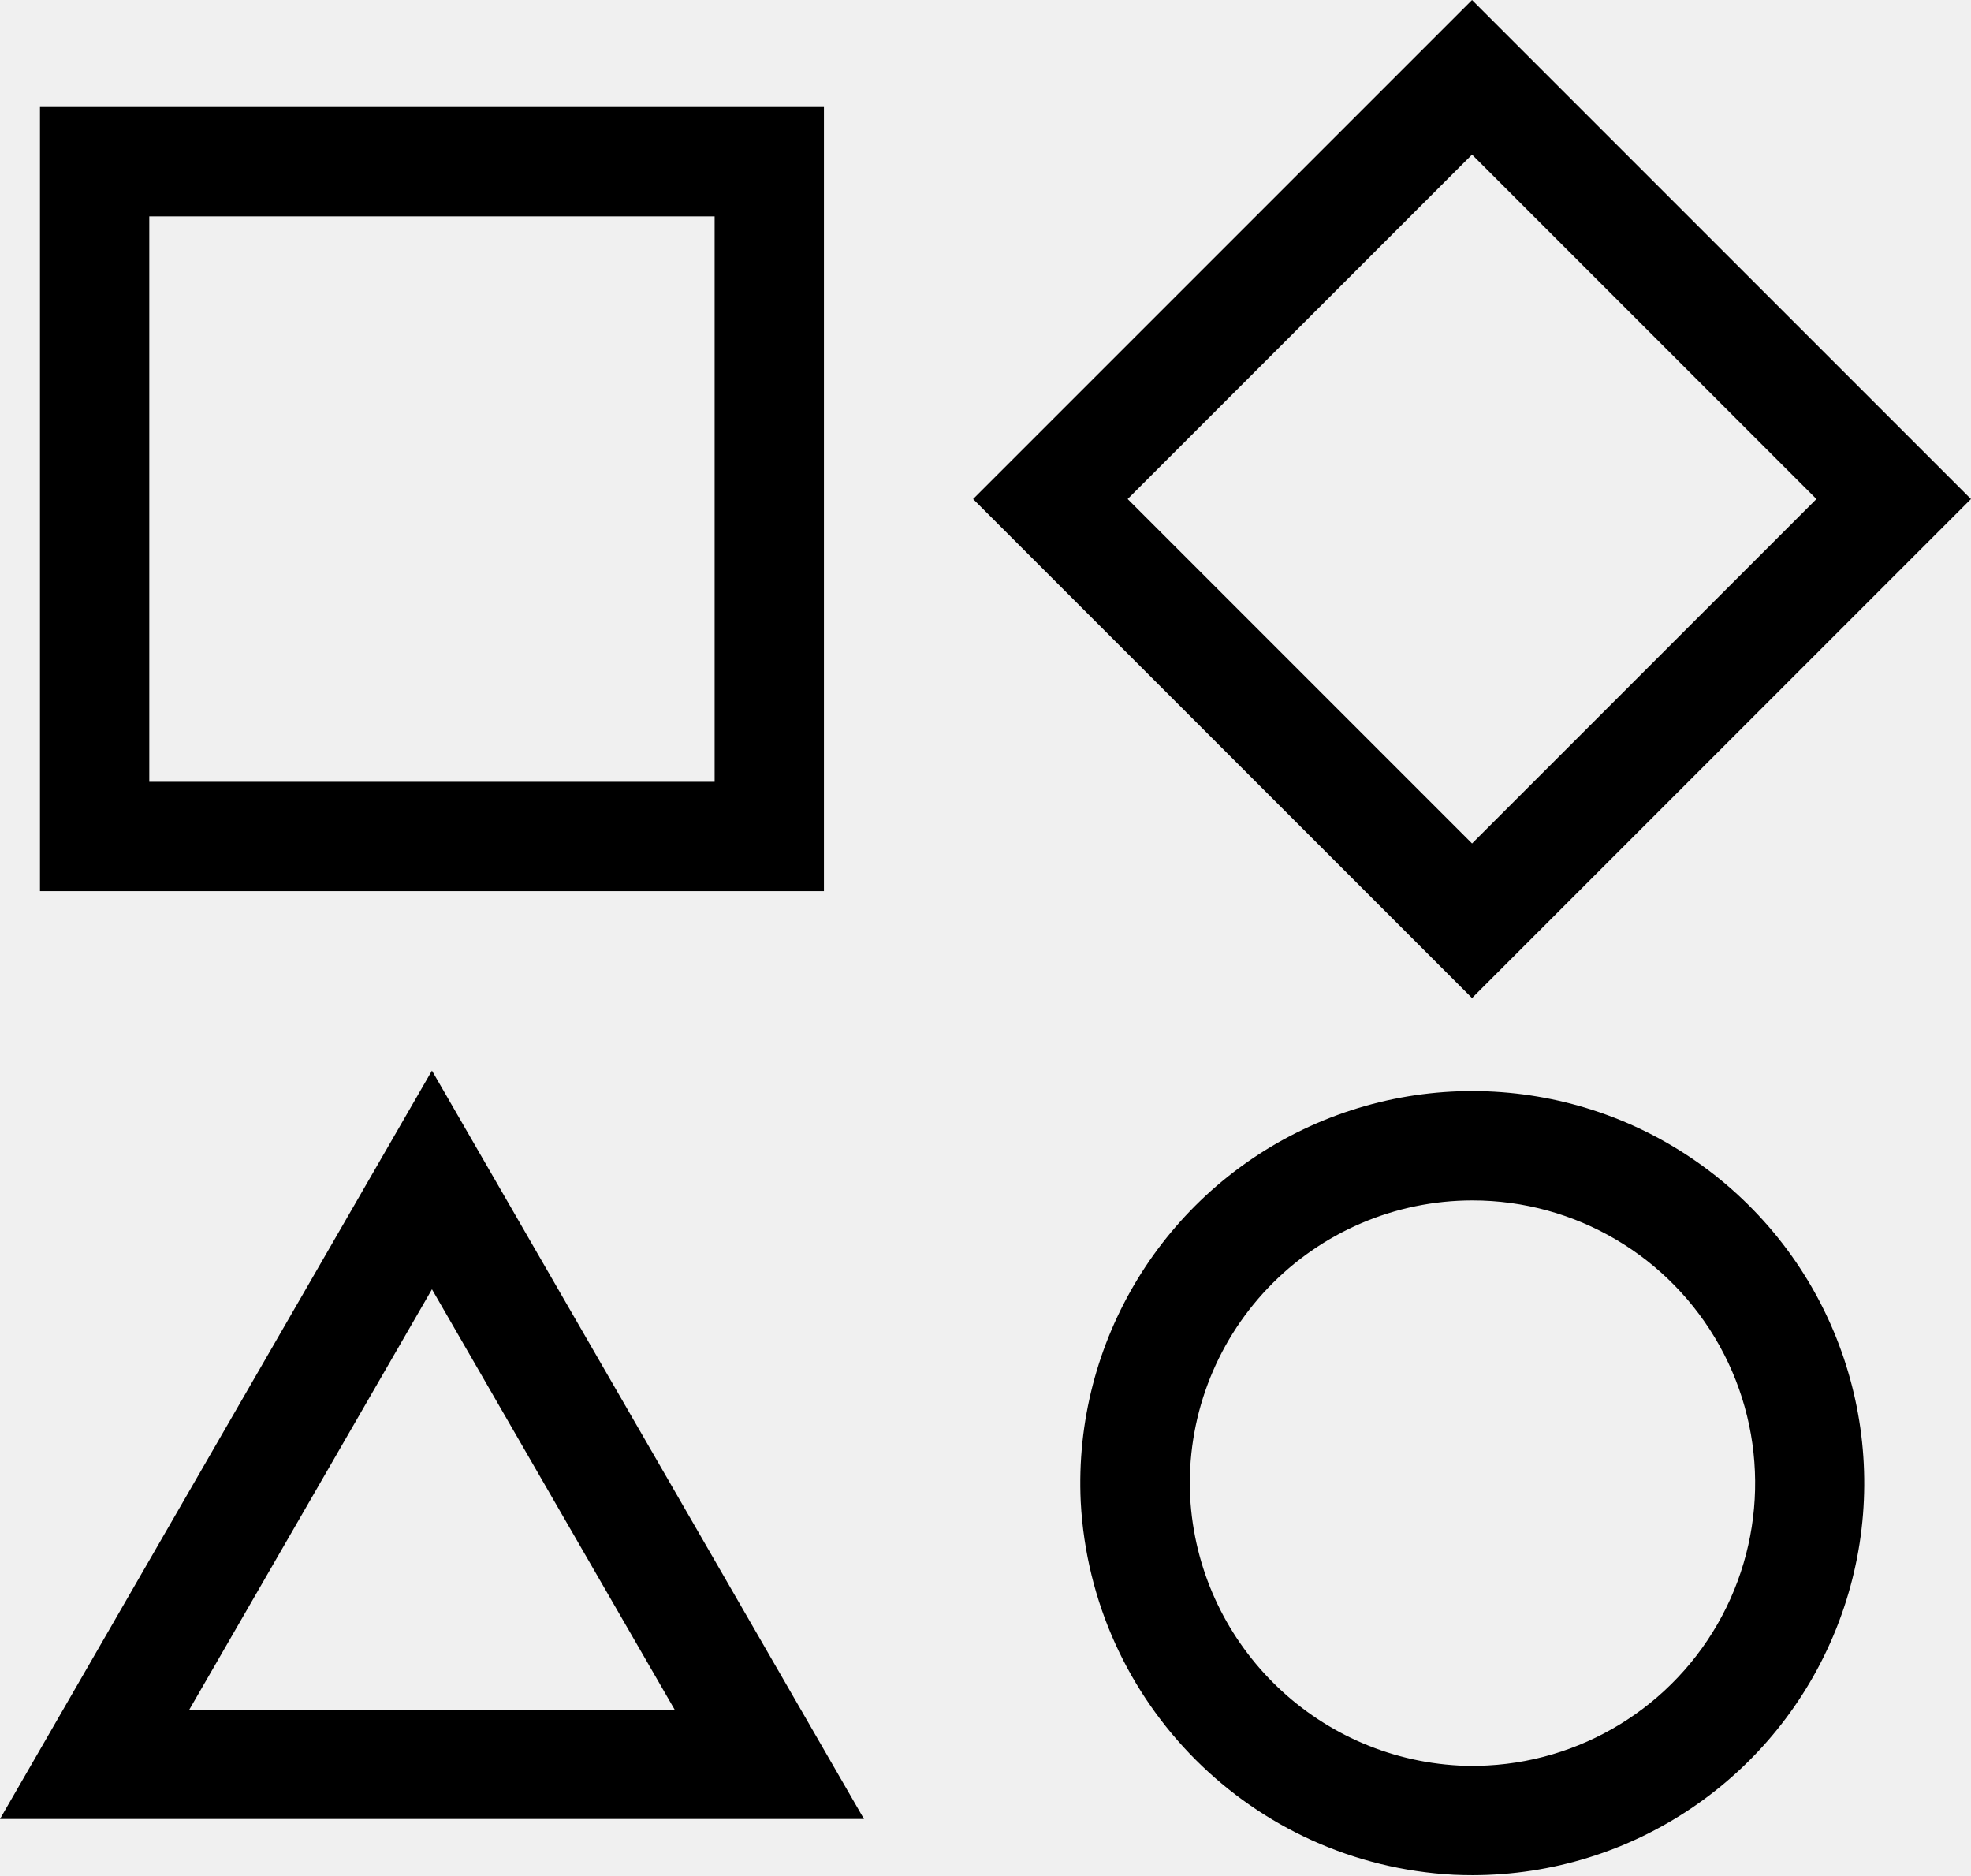
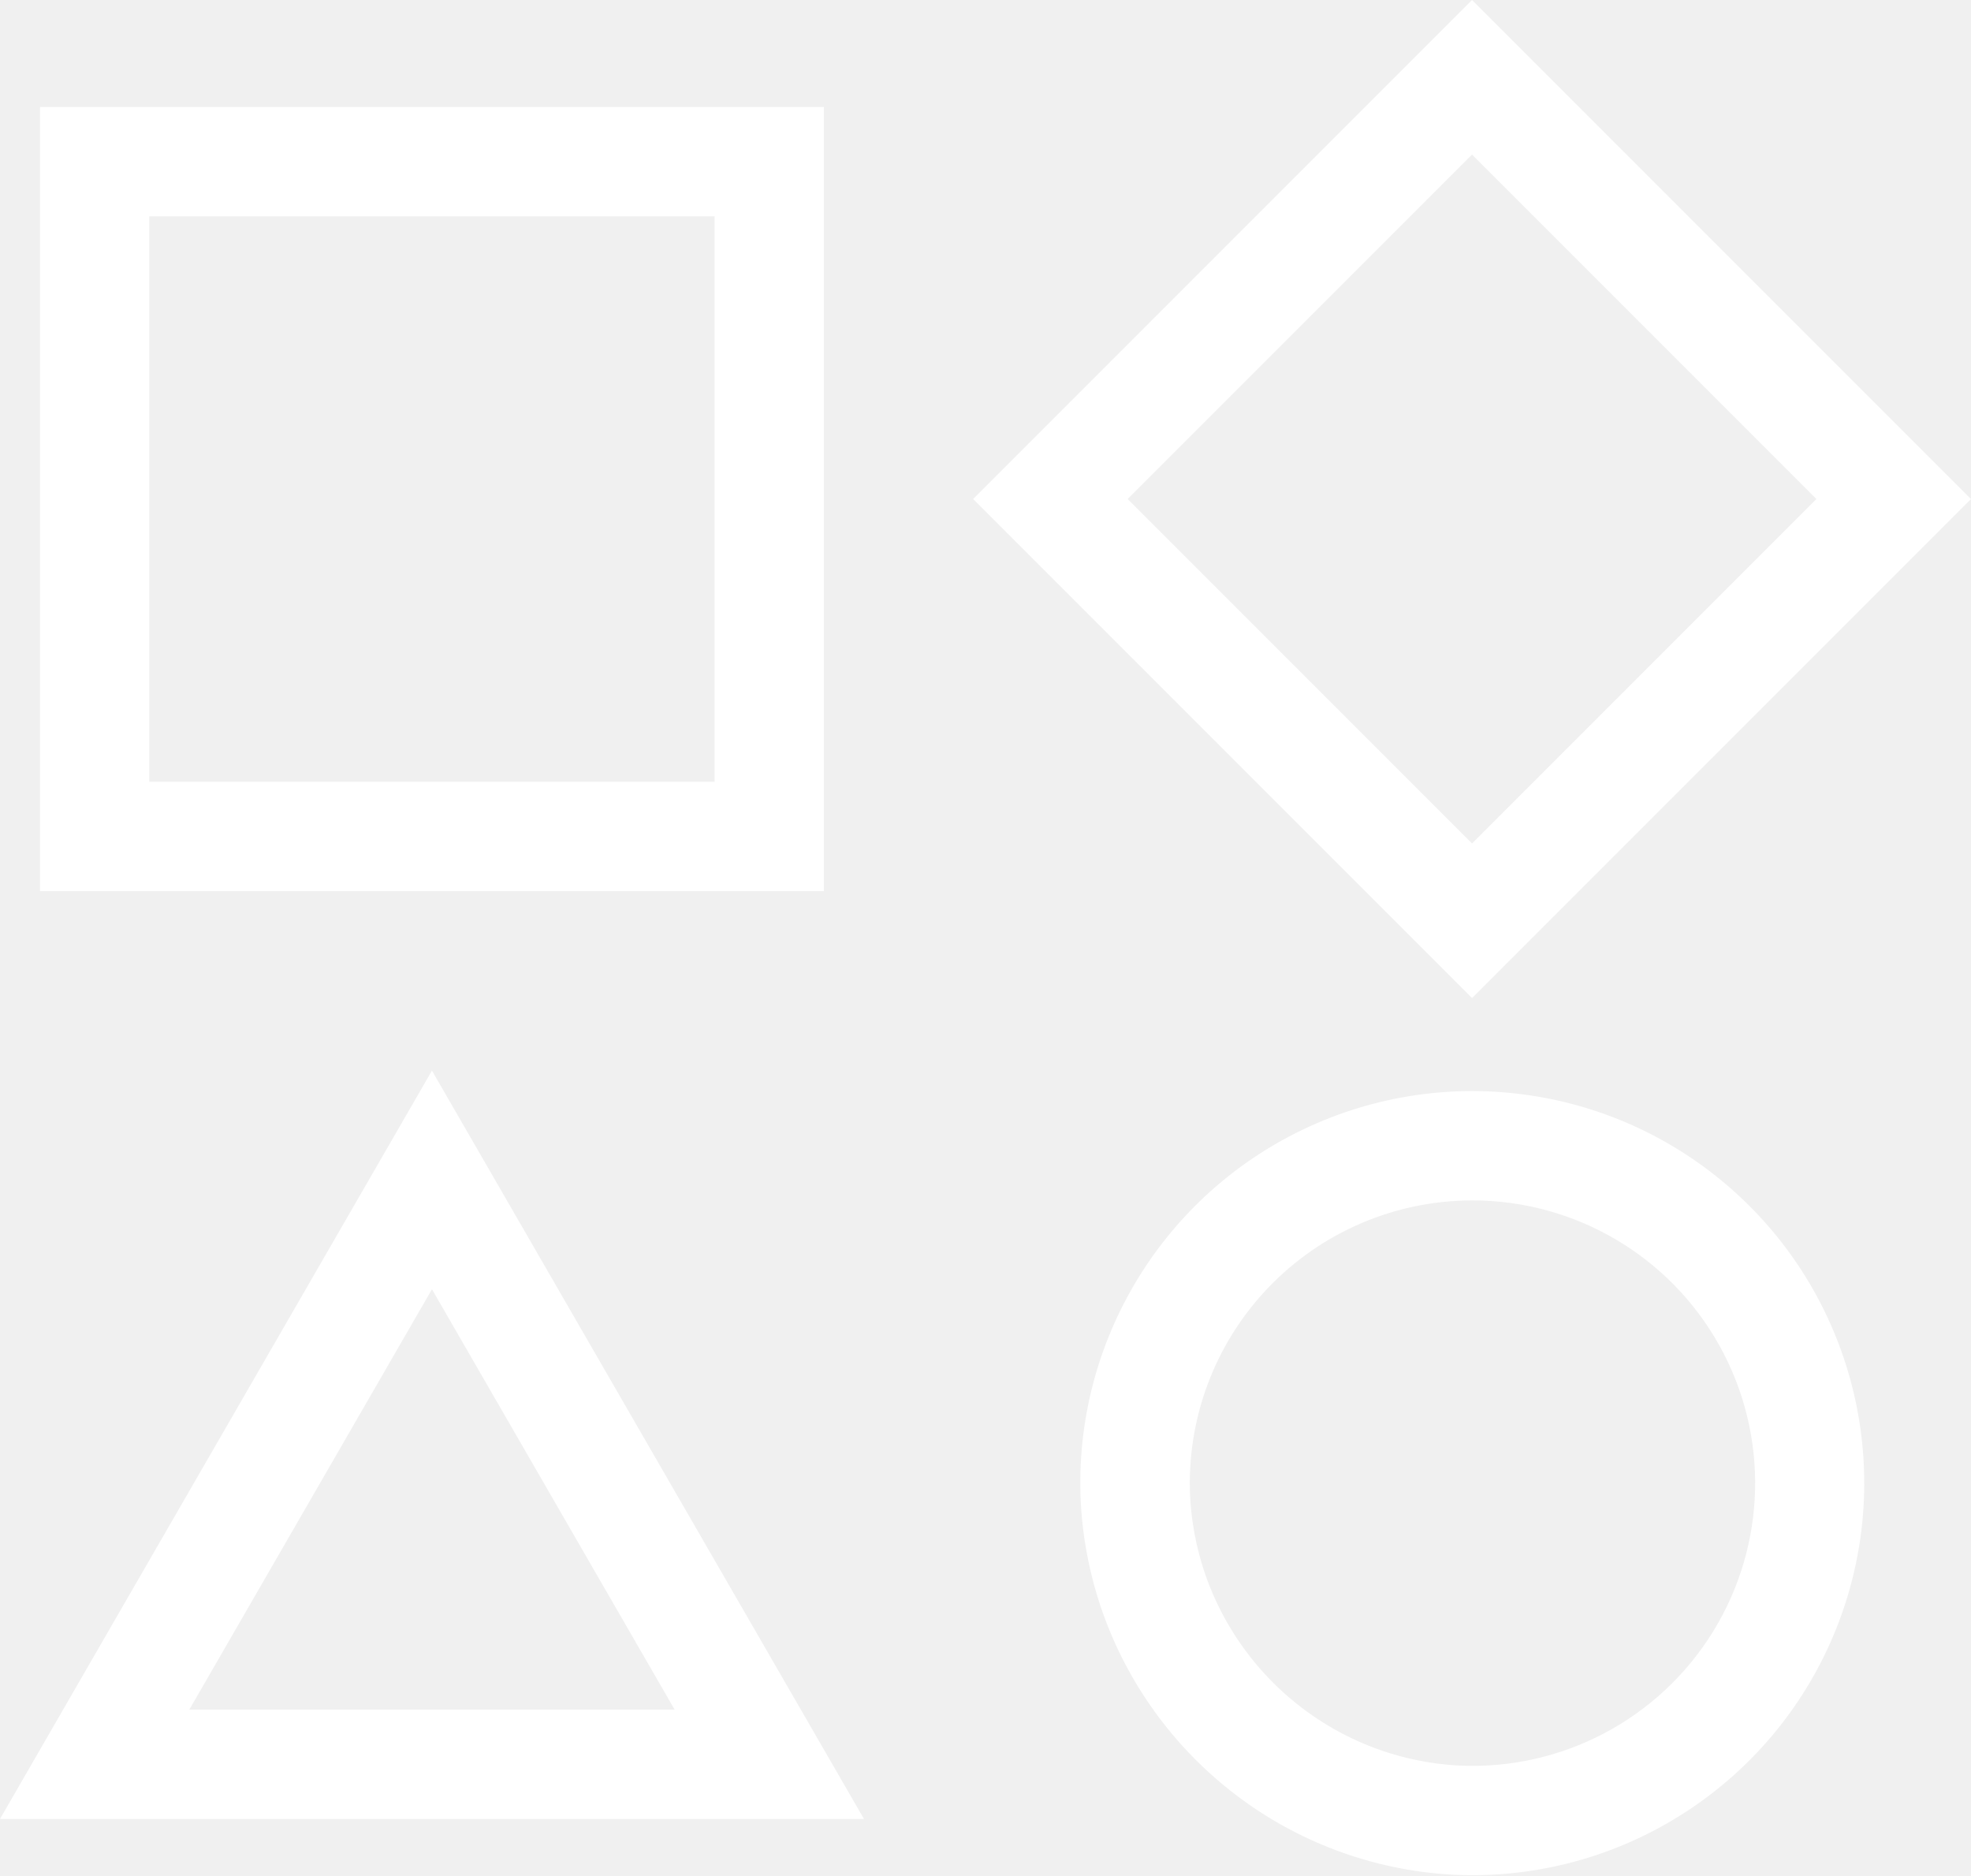
<svg xmlns="http://www.w3.org/2000/svg" width="40.177" height="38.217" viewBox="0 0 40.177 38.217">
  <g id="Group_81" data-name="Group 81" transform="translate(-159.541 -97.198)">
    <g id="Group_77" data-name="Group 77" transform="translate(160.856 99.879)">
-       <path id="Path_1043" data-name="Path 1043" d="M179.78,132.18H164.8V117.2h14.98Zm-13.752-1.228h12.524V118.428H166.028Z" transform="translate(-164.8 -117.2)" fill="currentColor" stroke="currentColor" stroke-width="1" />
+       <path id="Path_1043" data-name="Path 1043" d="M179.78,132.18H164.8V117.2h14.98Zm-13.752-1.228h12.524V118.428H166.028Z" transform="translate(-164.8 -117.2)" fill="#fff" stroke="#fff" stroke-width="1" />
    </g>
    <g id="Group_78" data-name="Group 78" transform="translate(180.084 97.905)">
-       <path id="Path_1044" data-name="Path 1044" d="M362.178,116.831l-9.463-9.463,9.463-9.463,9.463,9.463Zm-7.727-9.463,7.727,7.727,7.727-7.727-7.727-7.727Z" transform="translate(-352.715 -97.905)" fill="currentColor" stroke="currentColor" stroke-width="1" />
+       <path id="Path_1044" data-name="Path 1044" d="M362.178,116.831l-9.463-9.463,9.463-9.463,9.463,9.463Zm-7.727-9.463,7.727,7.727,7.727-7.727-7.727-7.727Z" transform="translate(-352.715 -97.905)" fill="#fff" stroke="#fff" stroke-width="1" />
    </g>
    <g id="Group_79" data-name="Group 79" transform="translate(160.407 120.017)">
-       <path id="Path_1045" data-name="Path 1045" d="M176.286,327.761H160.407l7.939-13.751Zm-13.752-1.228h11.625l-5.813-10.067Z" transform="translate(-160.407 -314.01)" fill="currentColor" stroke="currentColor" stroke-width="1" />
+       <path id="Path_1045" data-name="Path 1045" d="M176.286,327.761H160.407l7.939-13.751Zm-13.752-1.228h11.625l-5.813-10.067Z" transform="translate(-160.407 -314.01)" fill="#fff" stroke="#fff" stroke-width="1" />
    </g>
    <g id="Group_80" data-name="Group 80" transform="translate(182.057 119.934)">
-       <path id="Path_1046" data-name="Path 1046" d="M379.5,328.181q-.178,0-.357-.008a7.538,7.538,0,0,1-7.129-7.129,7.49,7.49,0,1,1,7.486,7.137Zm0-13.752a6.263,6.263,0,0,0-6.255,6.559,6.3,6.3,0,0,0,5.959,5.958,6.262,6.262,0,1,0,.3-12.517Z" transform="translate(-372.001 -313.201)" fill="currentColor" stroke="currentColor" stroke-width="1" />
+       <path id="Path_1046" data-name="Path 1046" d="M379.5,328.181q-.178,0-.357-.008a7.538,7.538,0,0,1-7.129-7.129,7.49,7.49,0,1,1,7.486,7.137Zm0-13.752a6.263,6.263,0,0,0-6.255,6.559,6.3,6.3,0,0,0,5.959,5.958,6.262,6.262,0,1,0,.3-12.517Z" transform="translate(-372.001 -313.201)" fill="#fff" stroke="#fff" stroke-width="1" />
    </g>
  </g>
</svg>
